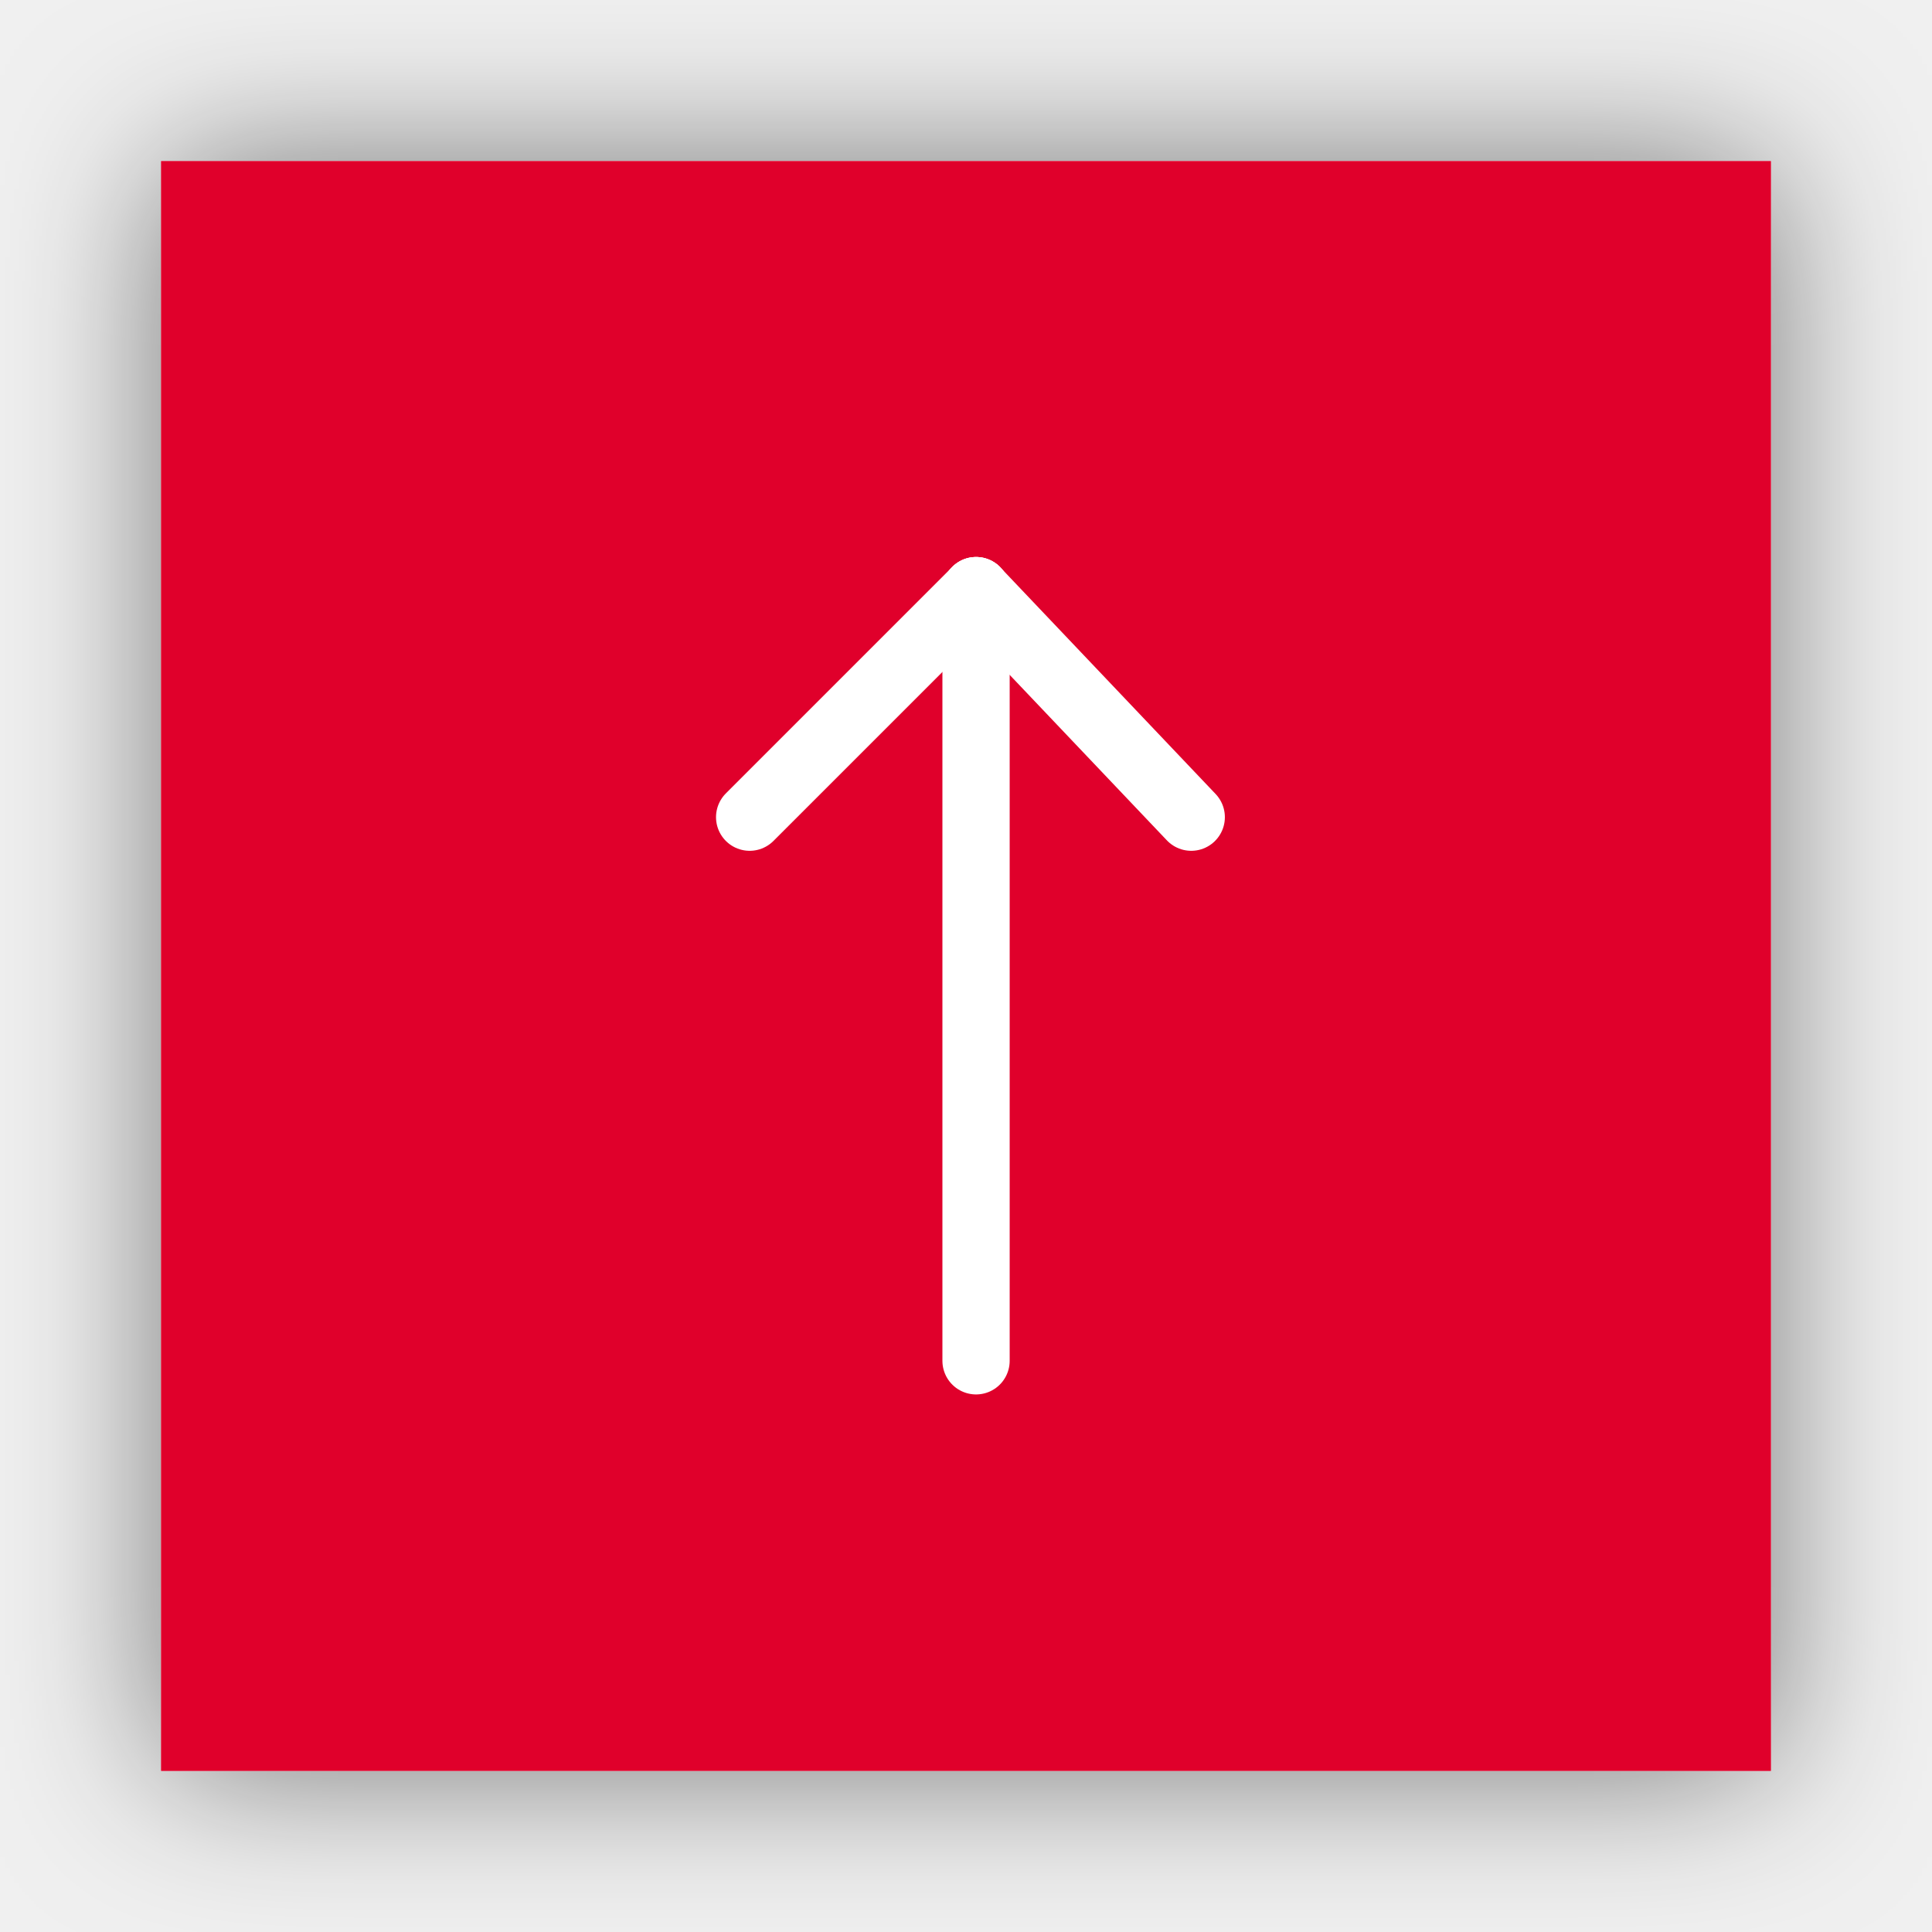
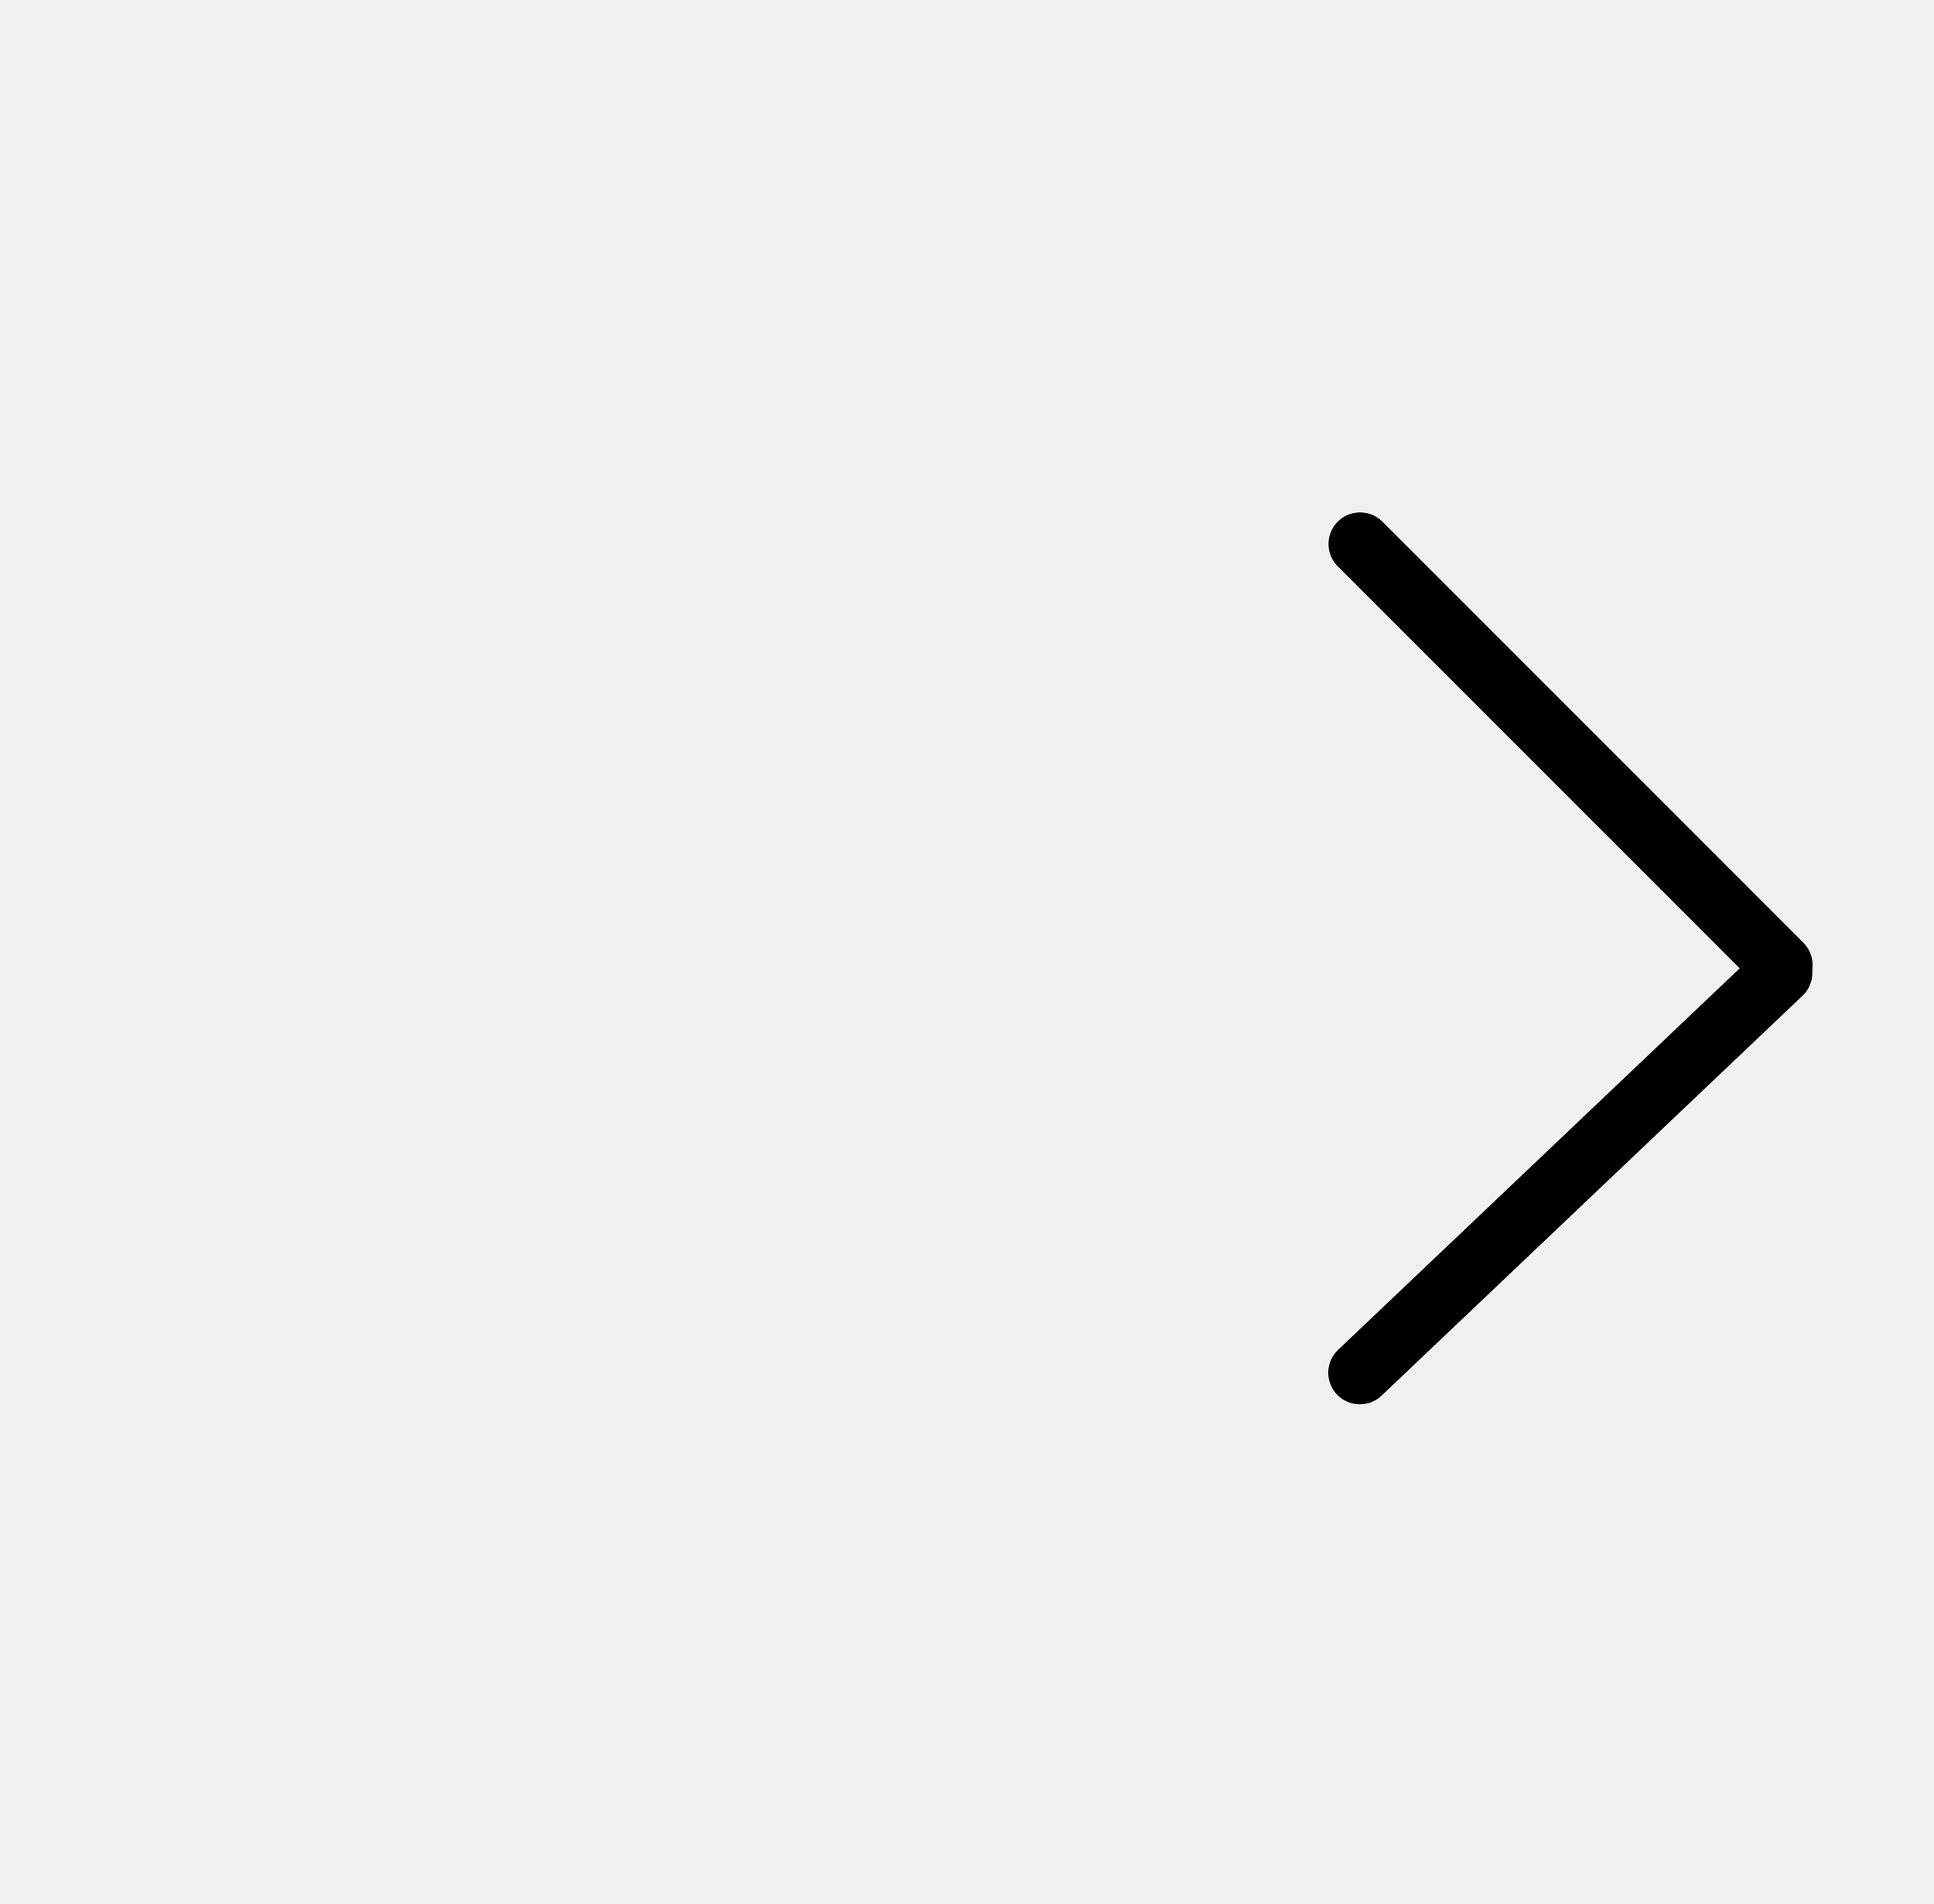
- <svg xmlns="http://www.w3.org/2000/svg" width="60" height="60" viewBox="0 0 60 60" fill="none">
-   <g filter="url(#filter0_d_49_9)">
-     <rect x="5" y="5" width="50" height="50" fill="#E0002B" />
-     <g clip-path="url(#clip0_49_9)">
-       <path d="M30.312 42.261L30.312 18.343" stroke="white" stroke-width="2.089" stroke-linecap="round" stroke-linejoin="round" />
-       <path d="M36.995 25.378L30.312 18.343" stroke="white" stroke-width="2.089" stroke-linecap="round" stroke-linejoin="round" />
-       <path d="M23.281 25.378L30.316 18.343" stroke="white" stroke-width="2.089" stroke-linecap="round" stroke-linejoin="round" />
-     </g>
-   </g>
-   <defs>
-     <filter id="filter0_d_49_9" x="0" y="0" width="60" height="60" filterUnits="userSpaceOnUse" color-interpolation-filters="sRGB">
-       <feFlood flood-opacity="0" result="BackgroundImageFix" />
-       <feColorMatrix in="SourceAlpha" type="matrix" values="0 0 0 0 0 0 0 0 0 0 0 0 0 0 0 0 0 0 127 0" result="hardAlpha" />
-       <feOffset />
-       <feGaussianBlur stdDeviation="2.5" />
-       <feComposite in2="hardAlpha" operator="out" />
-       <feColorMatrix type="matrix" values="0 0 0 0 0 0 0 0 0 0 0 0 0 0 0 0 0 0 0.5 0" />
-       <feBlend mode="normal" in2="BackgroundImageFix" result="effect1_dropShadow_49_9" />
-       <feBlend mode="normal" in="SourceGraphic" in2="effect1_dropShadow_49_9" result="shape" />
-     </filter>
-     <clipPath id="clip0_49_9">
-       <rect width="42.266" height="42.266" fill="white" transform="translate(9.03906 51.4646) rotate(-90)" />
-     </clipPath>
-   </defs>
+ <svg xmlns="http://www.w3.org/2000/svg" width="64" height="63" viewBox="0 0 64 63" fill="none">
+   <path d="M45 45.423L58.929 32.191" stroke="black" stroke-width="2.089" stroke-linecap="round" stroke-linejoin="round" />
+   <path d="M45.008 18L58.936 31.929" stroke="black" stroke-width="2.089" stroke-linecap="round" stroke-linejoin="round" />
</svg>
